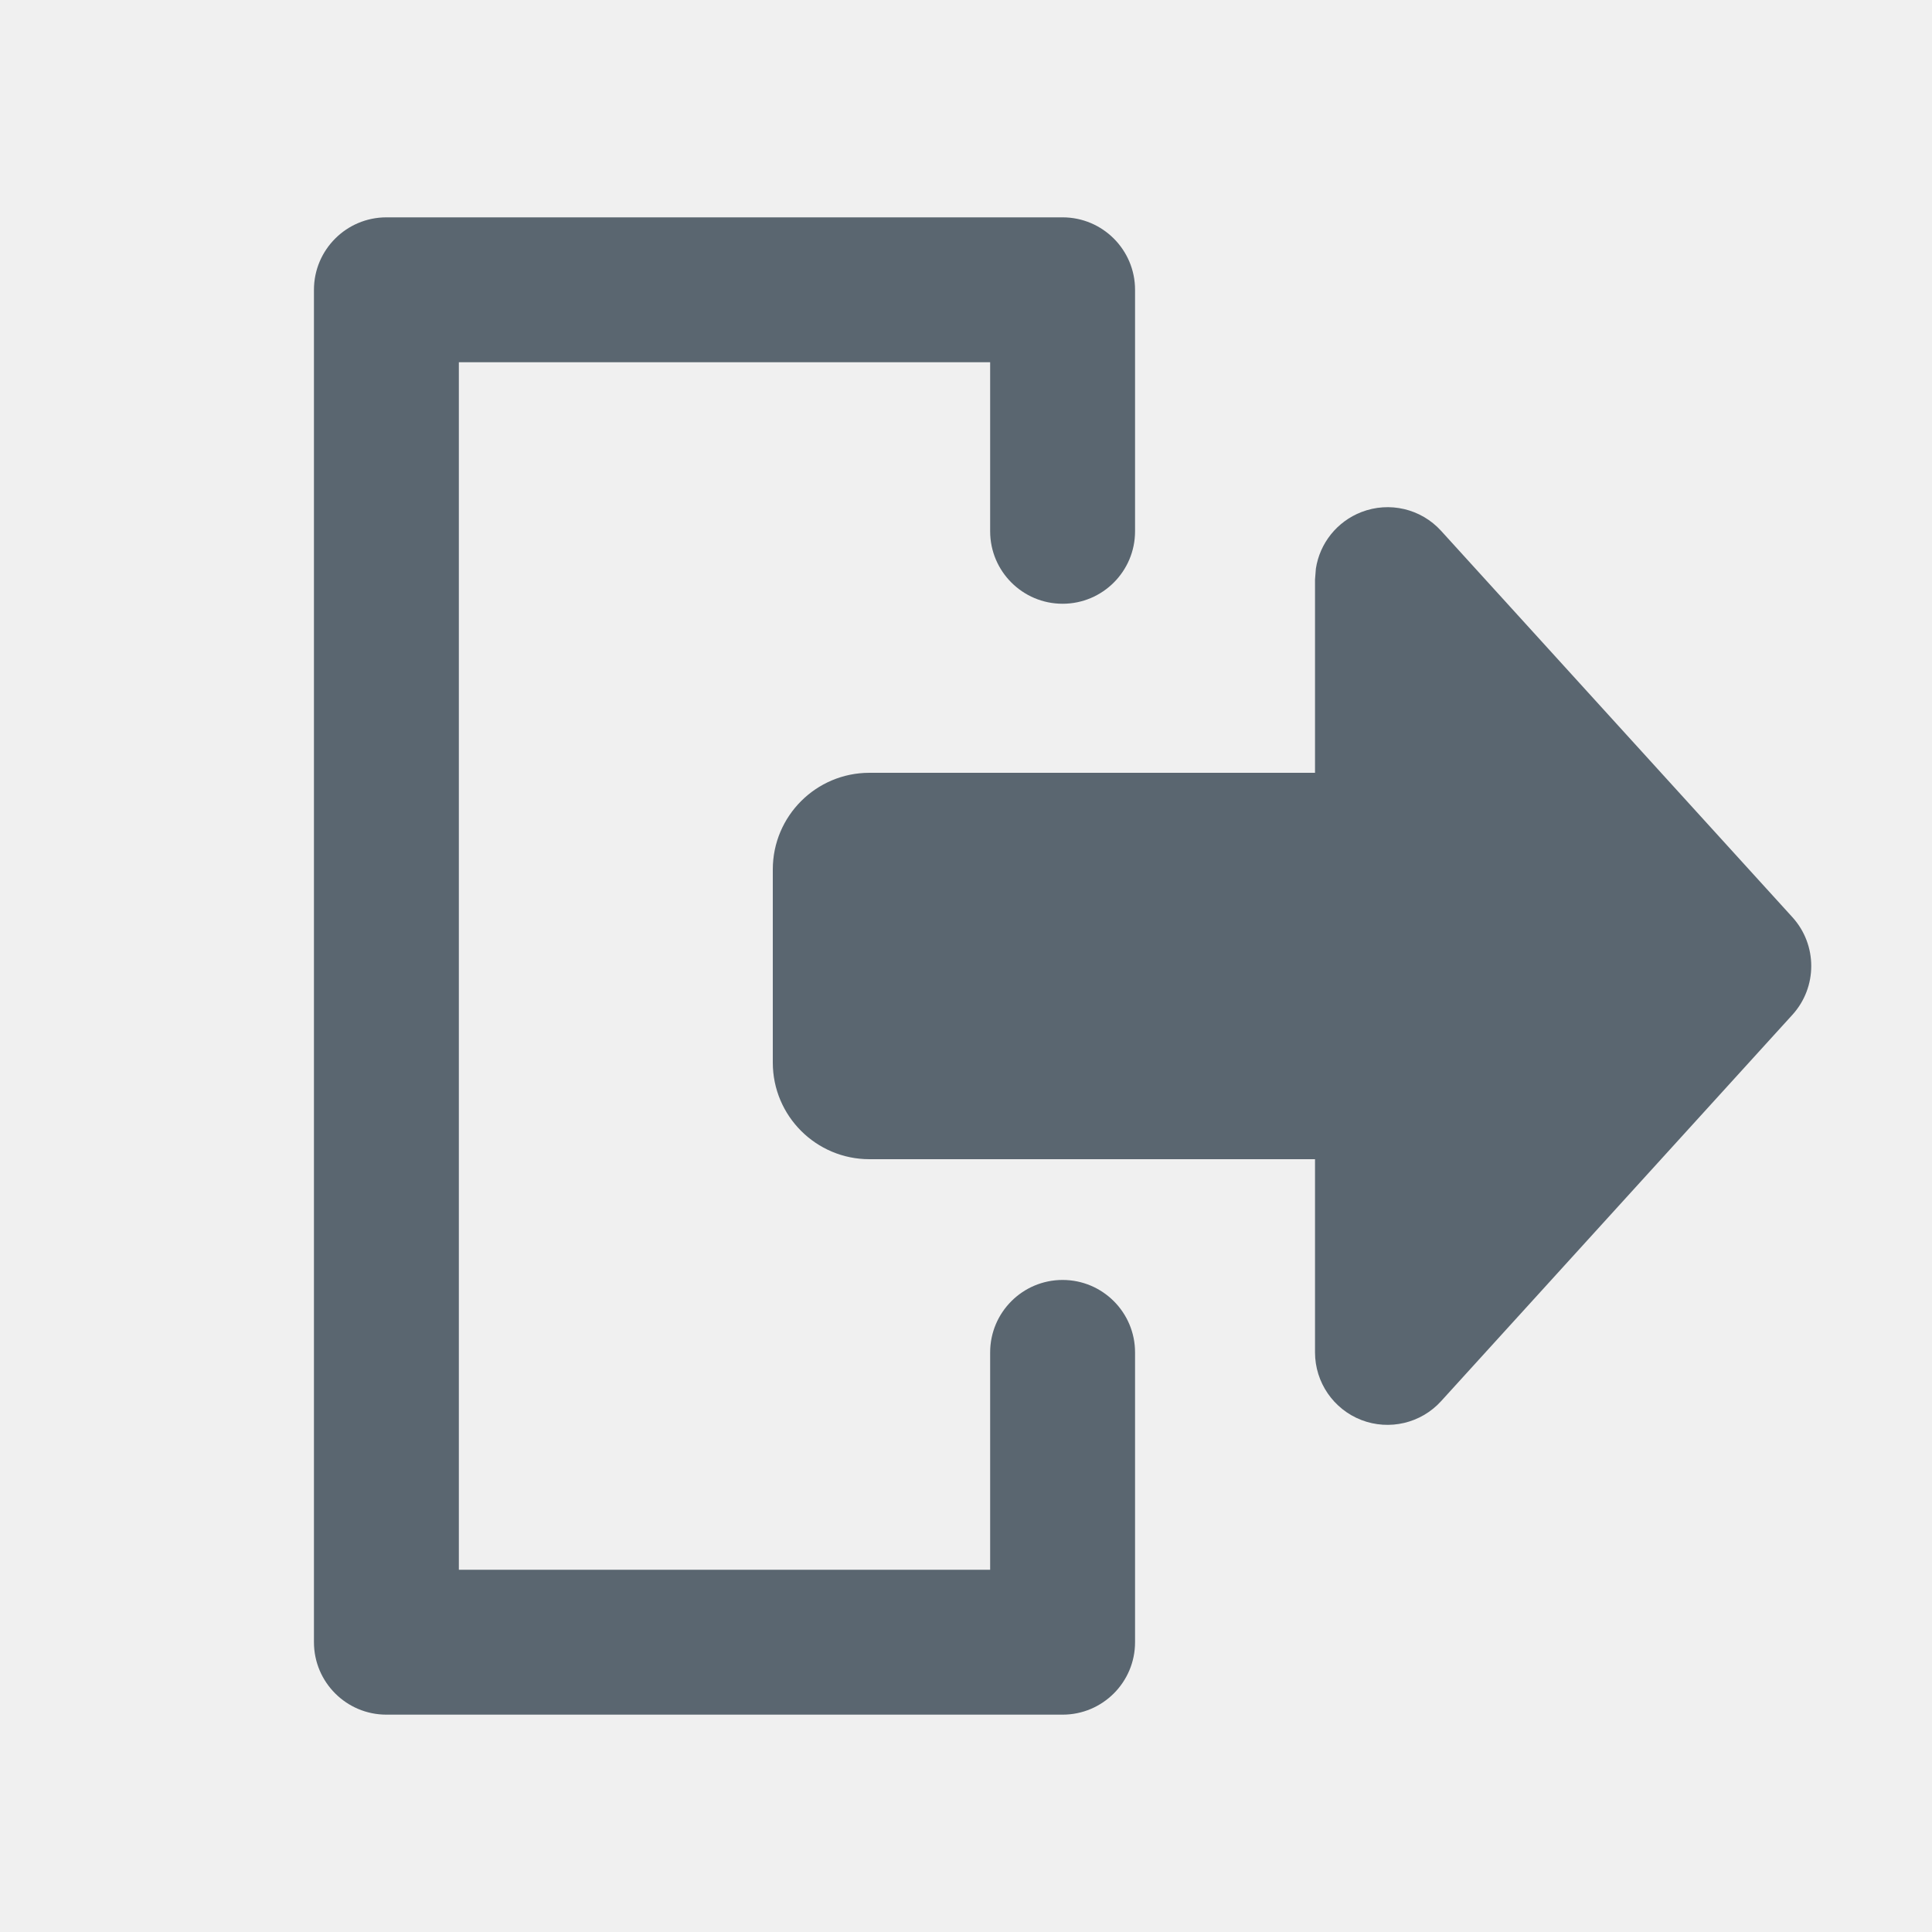
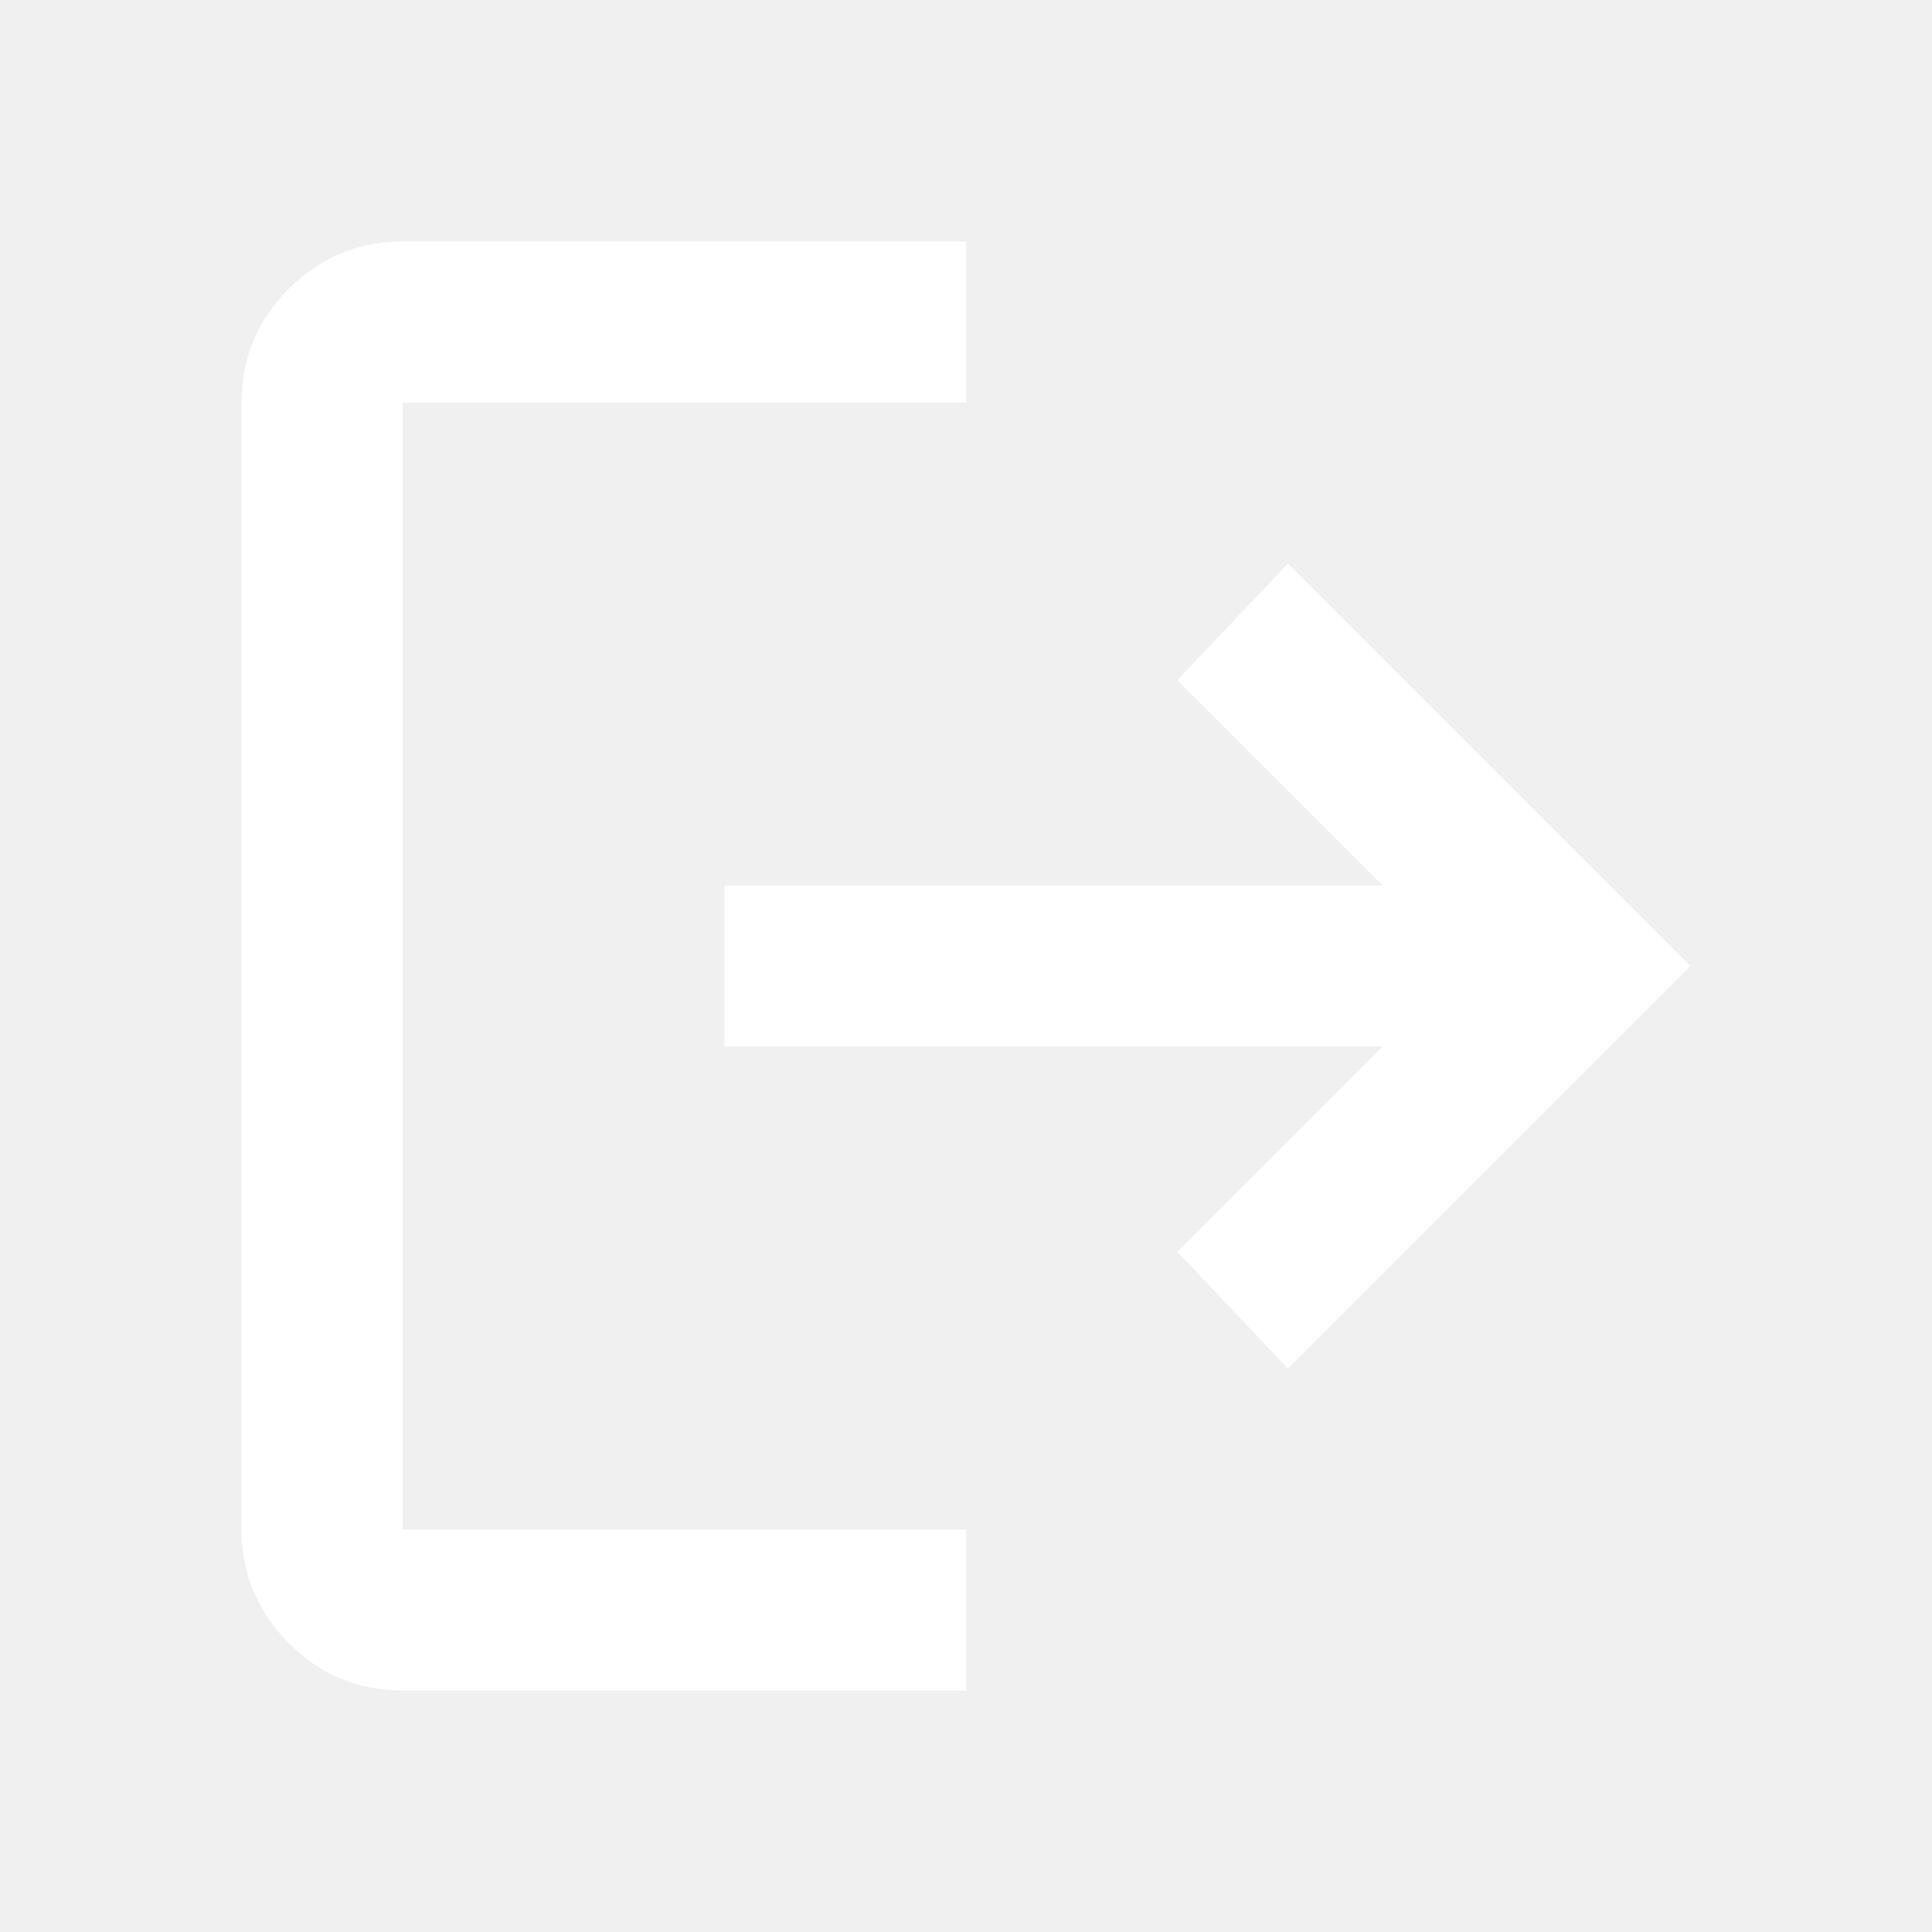
- <svg xmlns="http://www.w3.org/2000/svg" width="20" height="20" viewBox="0 0 20 20" fill="none">
-   <path d="M10.25 5.5V3.75H4.75V16.25H10.25V14C10.25 13.586 10.586 13.25 11 13.25C11.414 13.25 11.75 13.586 11.75 14V17C11.75 17.414 11.414 17.75 11 17.75H4C3.586 17.75 3.25 17.414 3.25 17V3C3.25 2.586 3.586 2.25 4 2.25H11C11.414 2.25 11.75 2.586 11.75 3V5.5C11.75 5.914 11.414 6.25 11 6.25C10.586 6.25 10.25 5.914 10.25 5.5Z" fill="#5A6670" />
-   <path d="M18 10L14.363 6V14L18 10Z" fill="#5A6670" />
-   <path d="M14.093 5.301C14.382 5.189 14.71 5.266 14.918 5.495L18.555 9.495C18.815 9.781 18.815 10.219 18.555 10.505L14.918 14.505C14.71 14.734 14.382 14.811 14.093 14.7C13.804 14.588 13.613 14.31 13.613 14V12H9C8.448 12 8 11.552 8 11V9C8 8.448 8.448 8 9 8H13.613V6L13.622 5.886C13.662 5.624 13.84 5.399 14.093 5.301ZM15.113 12V12.06L15.167 12H15.113ZM16 11.084L16.985 10L16 8.915V11.084ZM15.113 8H15.168L15.113 7.94V8Z" fill="#5A6670" />
+ <svg xmlns="http://www.w3.org/2000/svg" width="24" height="24" viewBox="0 0 24 24" fill="none">
+   <path d="M5 21C4.45 21 3.979 20.804 3.588 20.413C3.197 20.022 3.001 19.551 3 19V5C3 4.45 3.196 3.979 3.588 3.588C3.98 3.197 4.451 3.001 5 3H12V5H5V19H12V21H5ZM16 17L14.625 15.55L17.175 13H9V11H17.175L14.625 8.45L16 7L21 12L16 17Z" fill="white" />
</svg>
